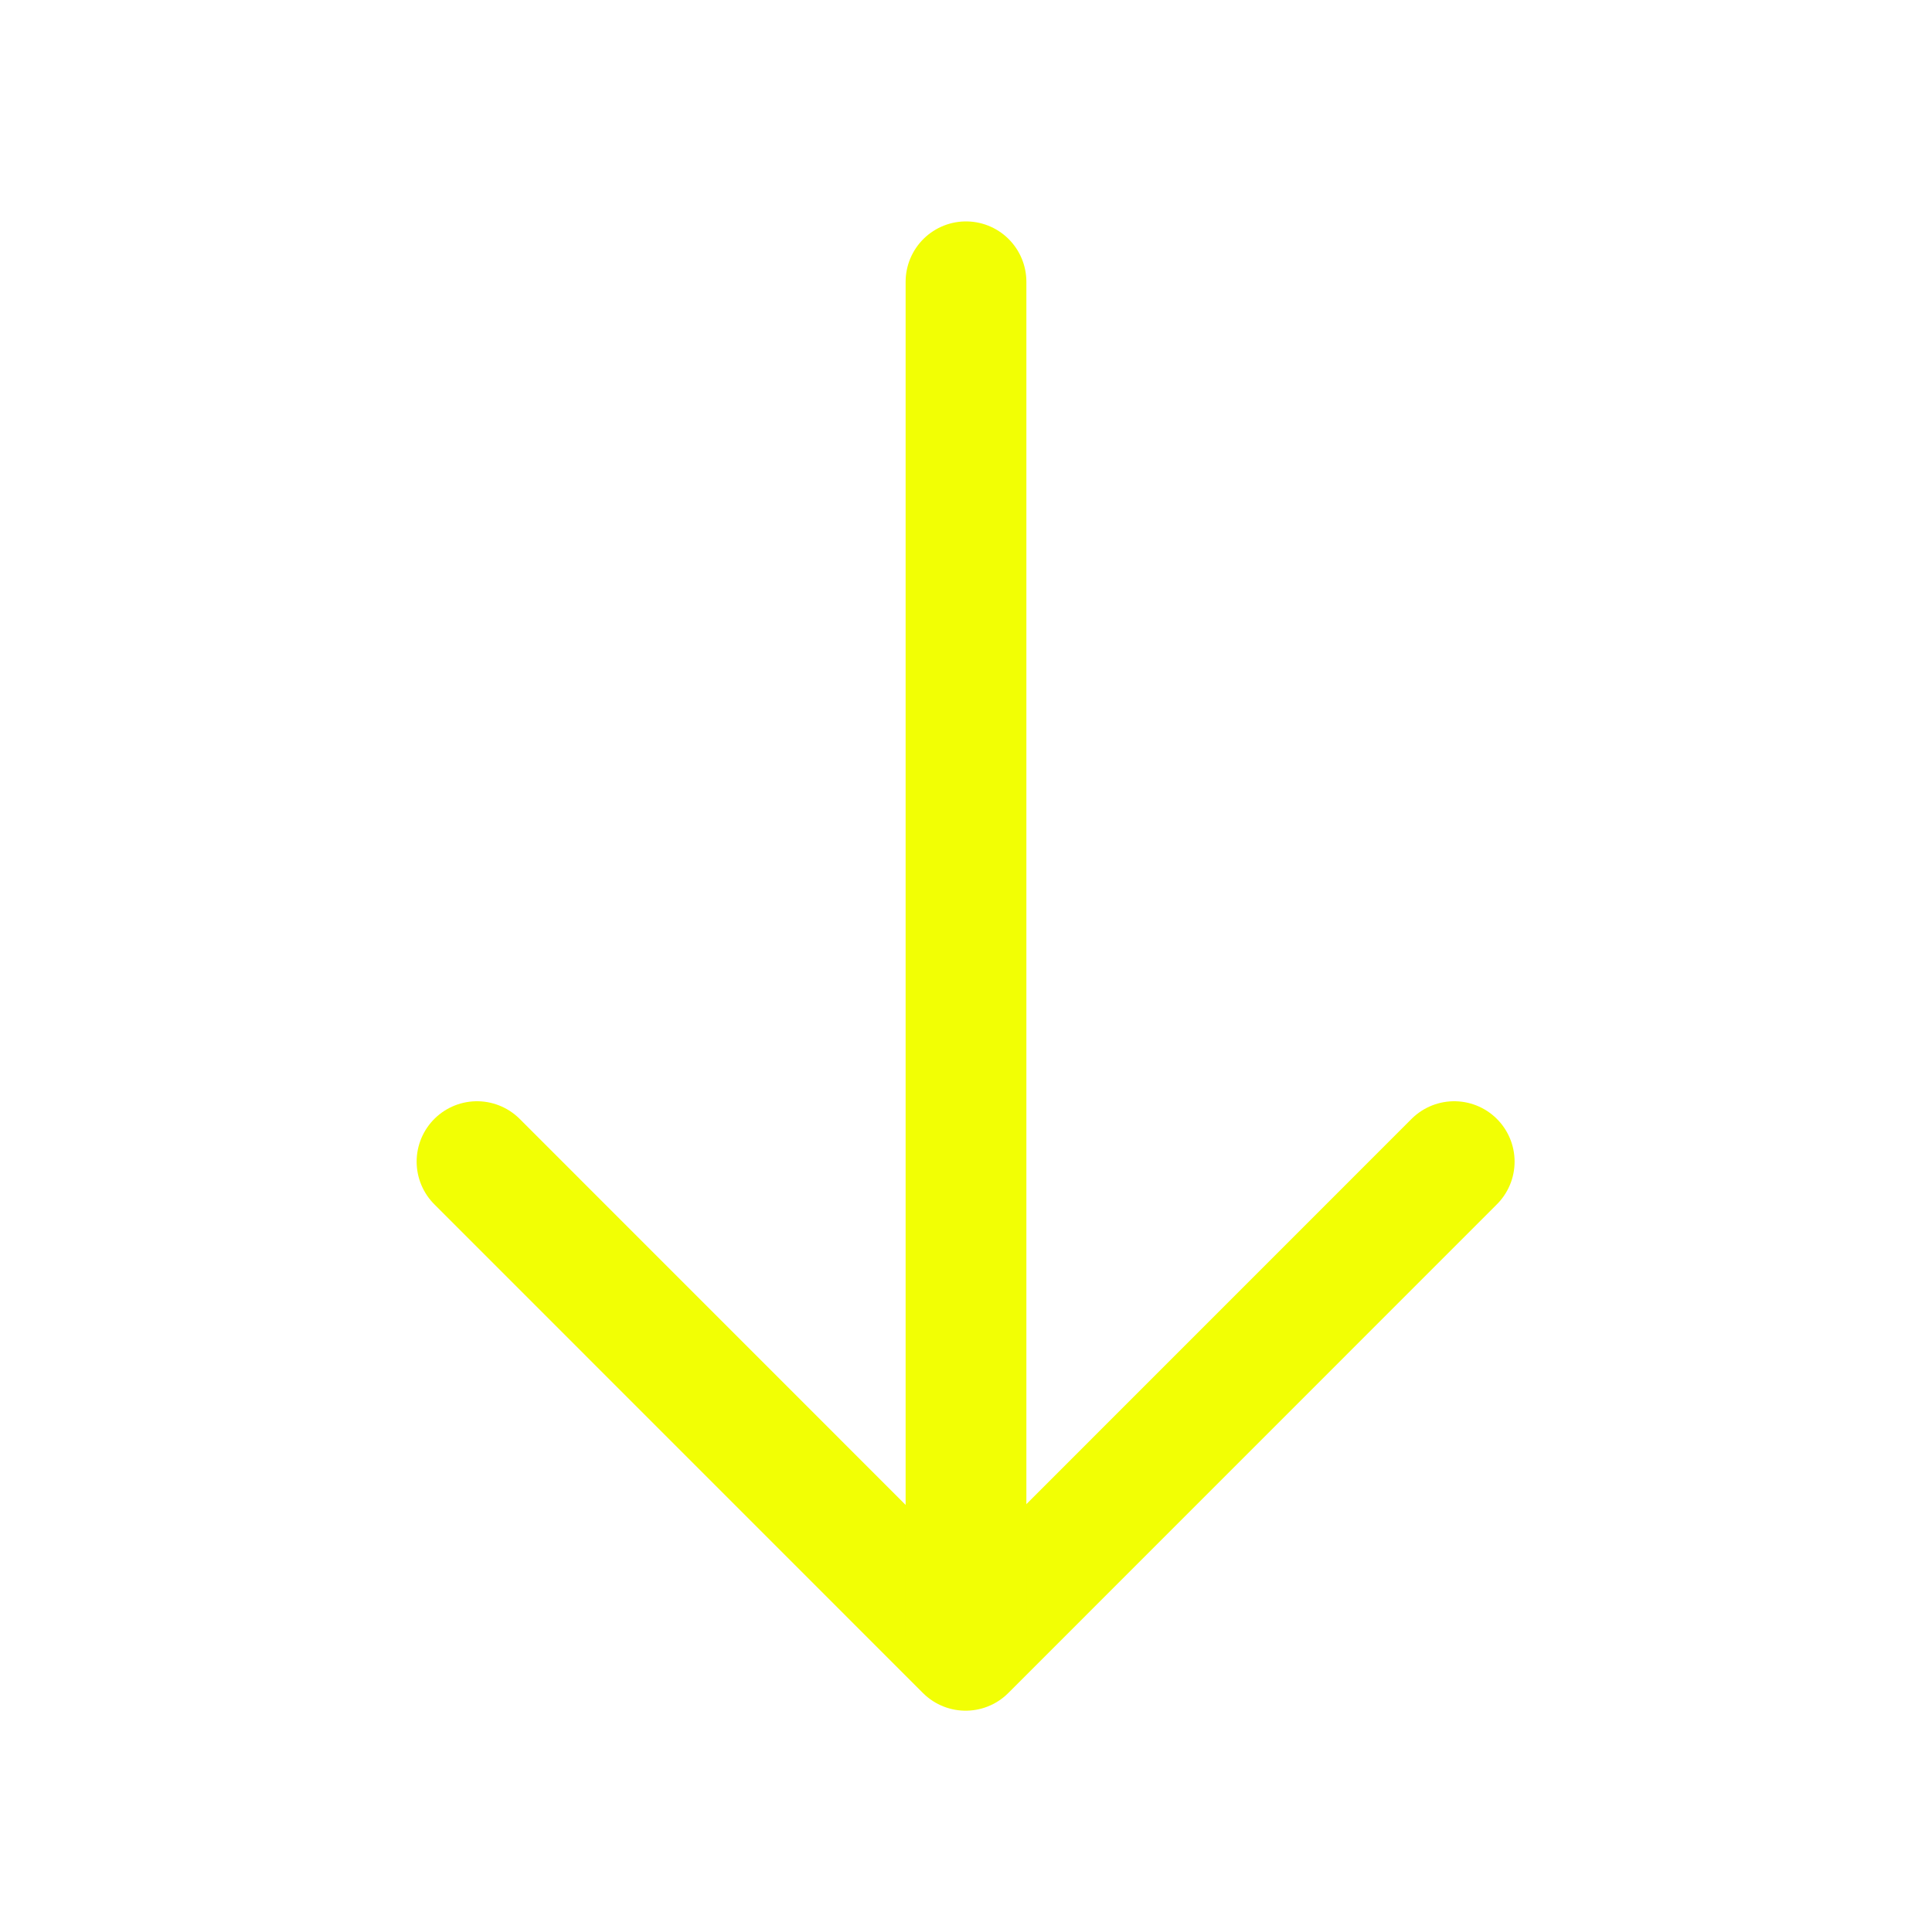
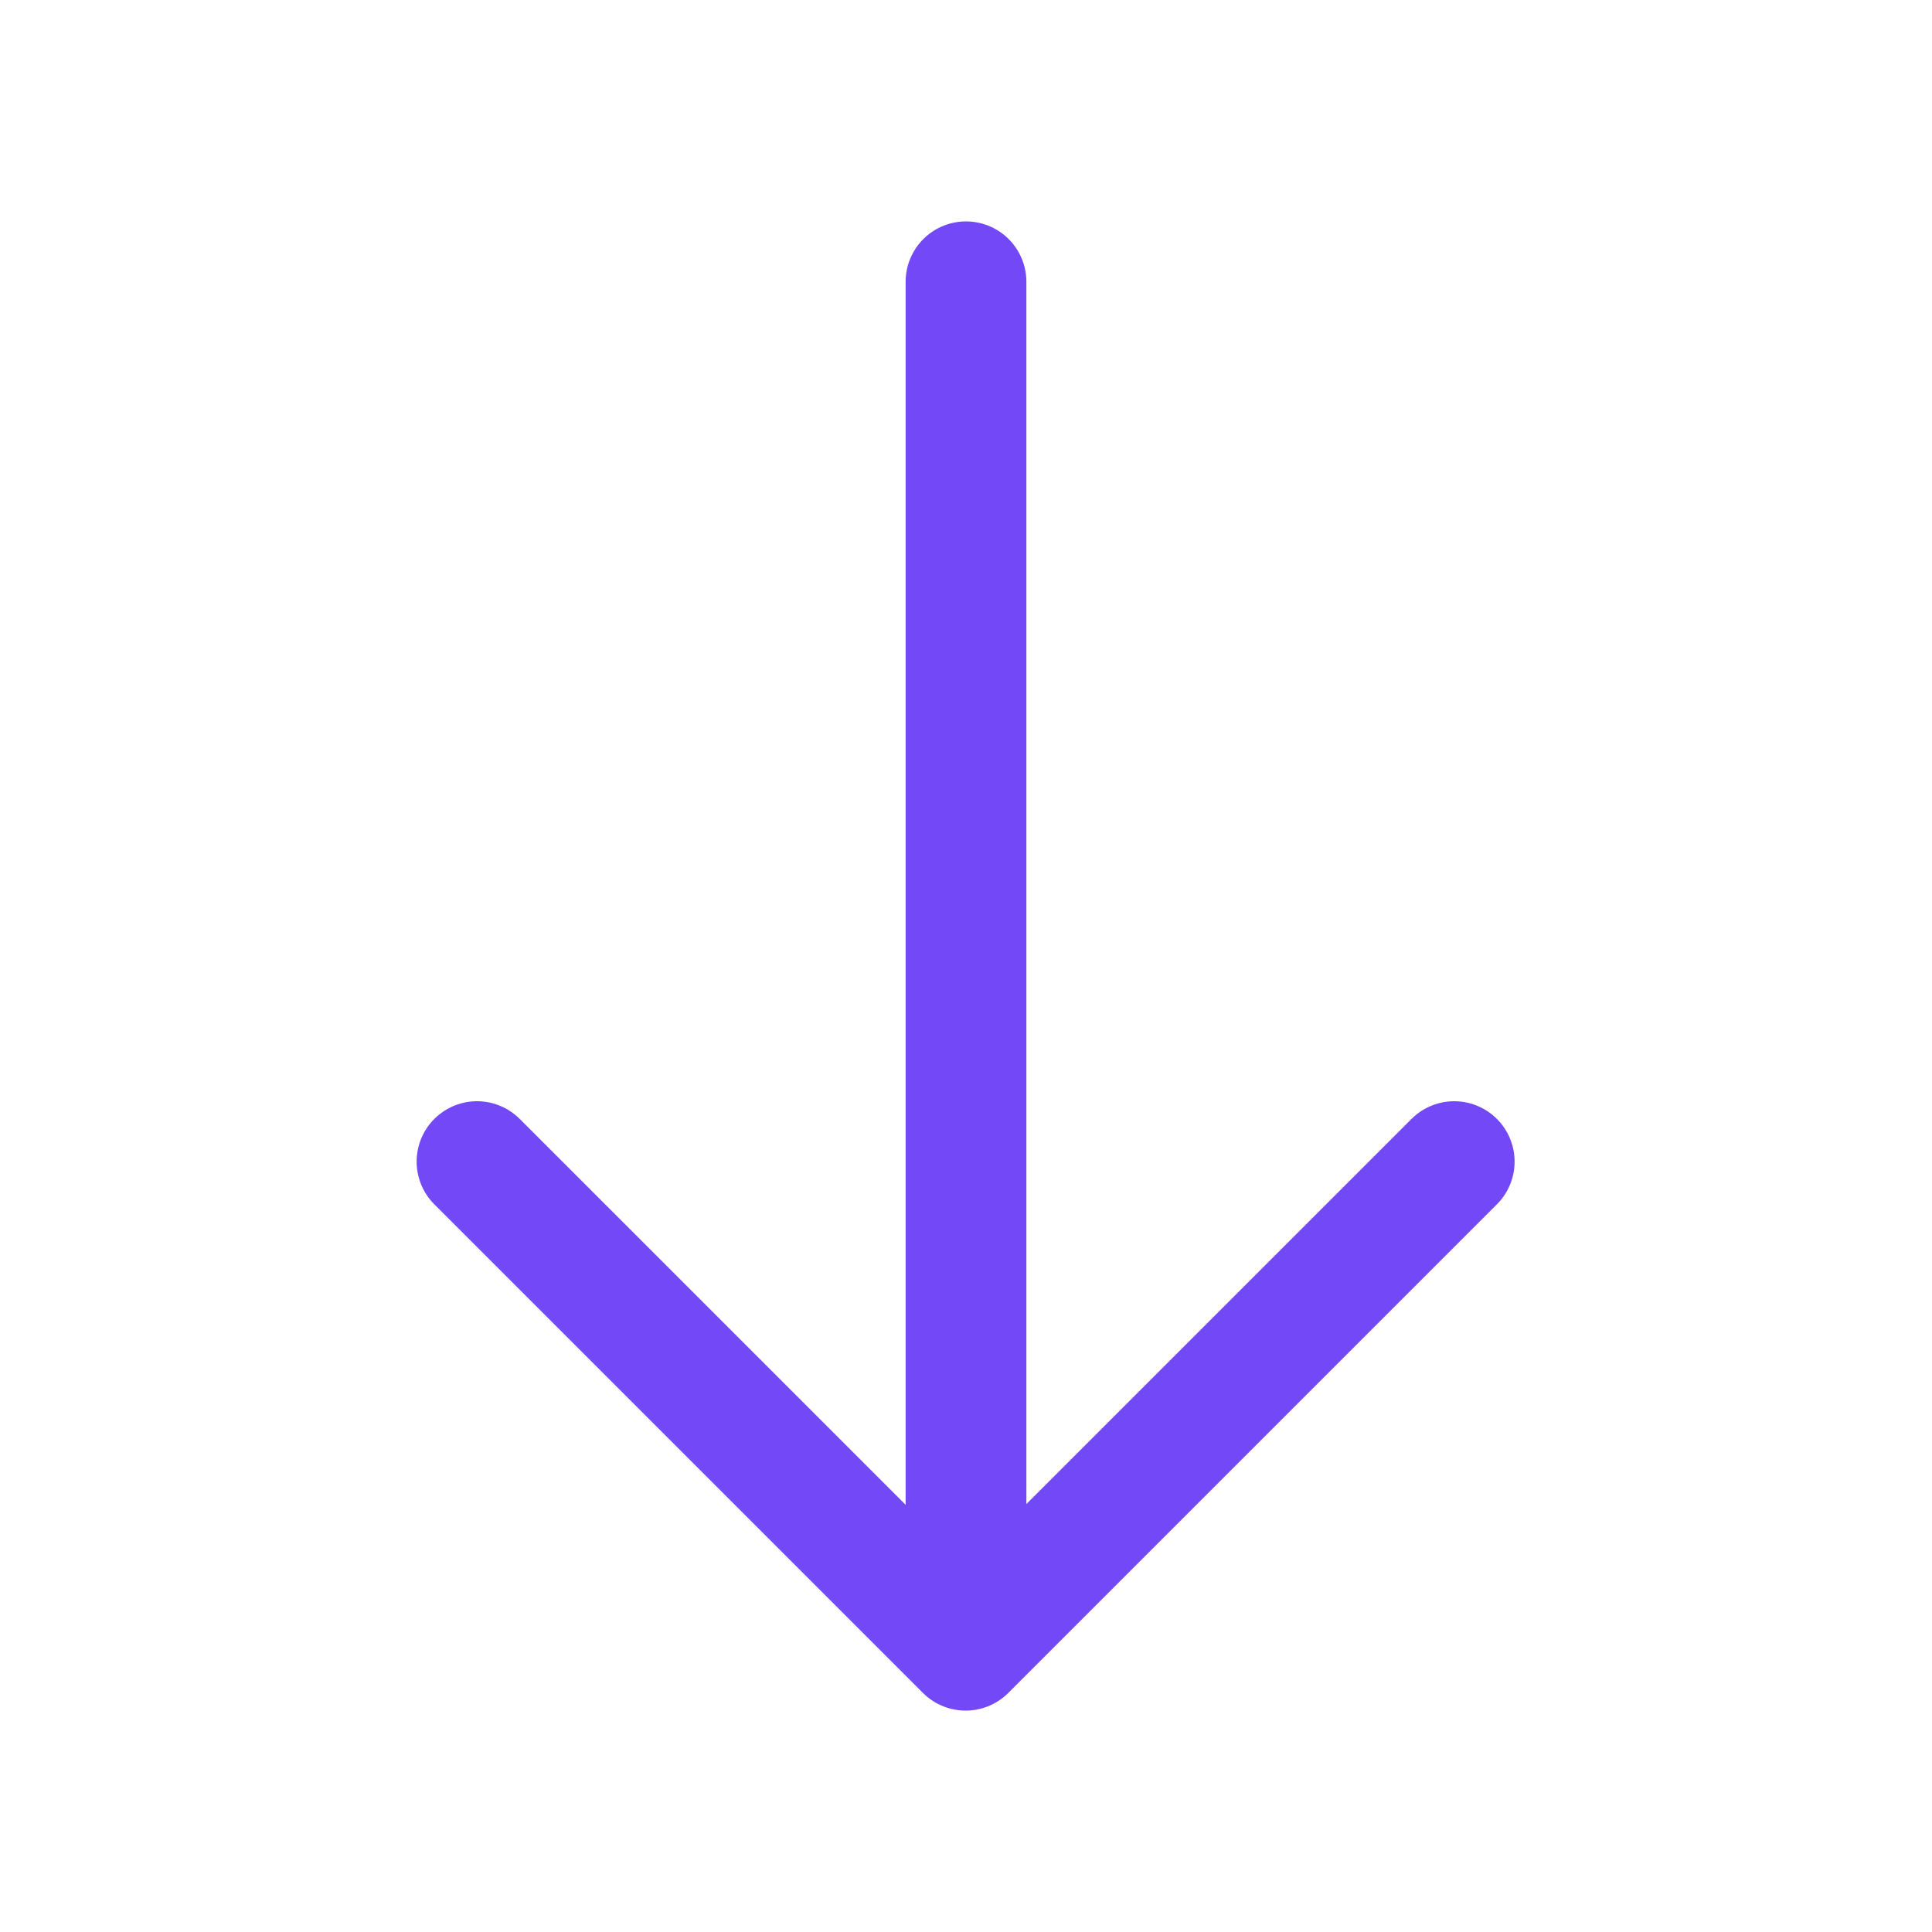
<svg xmlns="http://www.w3.org/2000/svg" width="20" height="20" viewBox="0 0 20 20" fill="none">
-   <path d="M15.054 12.025L9.996 17.084L4.938 12.025" stroke="#F2FF04" stroke-width="1.25" stroke-miterlimit="10" stroke-linecap="round" stroke-linejoin="round" />
-   <path d="M10 2.917V16.942" stroke="#F2FF04" stroke-width="1.25" stroke-miterlimit="10" stroke-linecap="round" stroke-linejoin="round" />
+   <path d="M15.054 12.025L9.996 17.083L4.938 12.025" stroke="#7248F7" stroke-width="1.25" stroke-miterlimit="10" stroke-linecap="round" stroke-linejoin="round" />
+   <path d="M10 2.917V16.942" stroke="#7248F7" stroke-width="1.25" stroke-miterlimit="10" stroke-linecap="round" stroke-linejoin="round" />
</svg>
